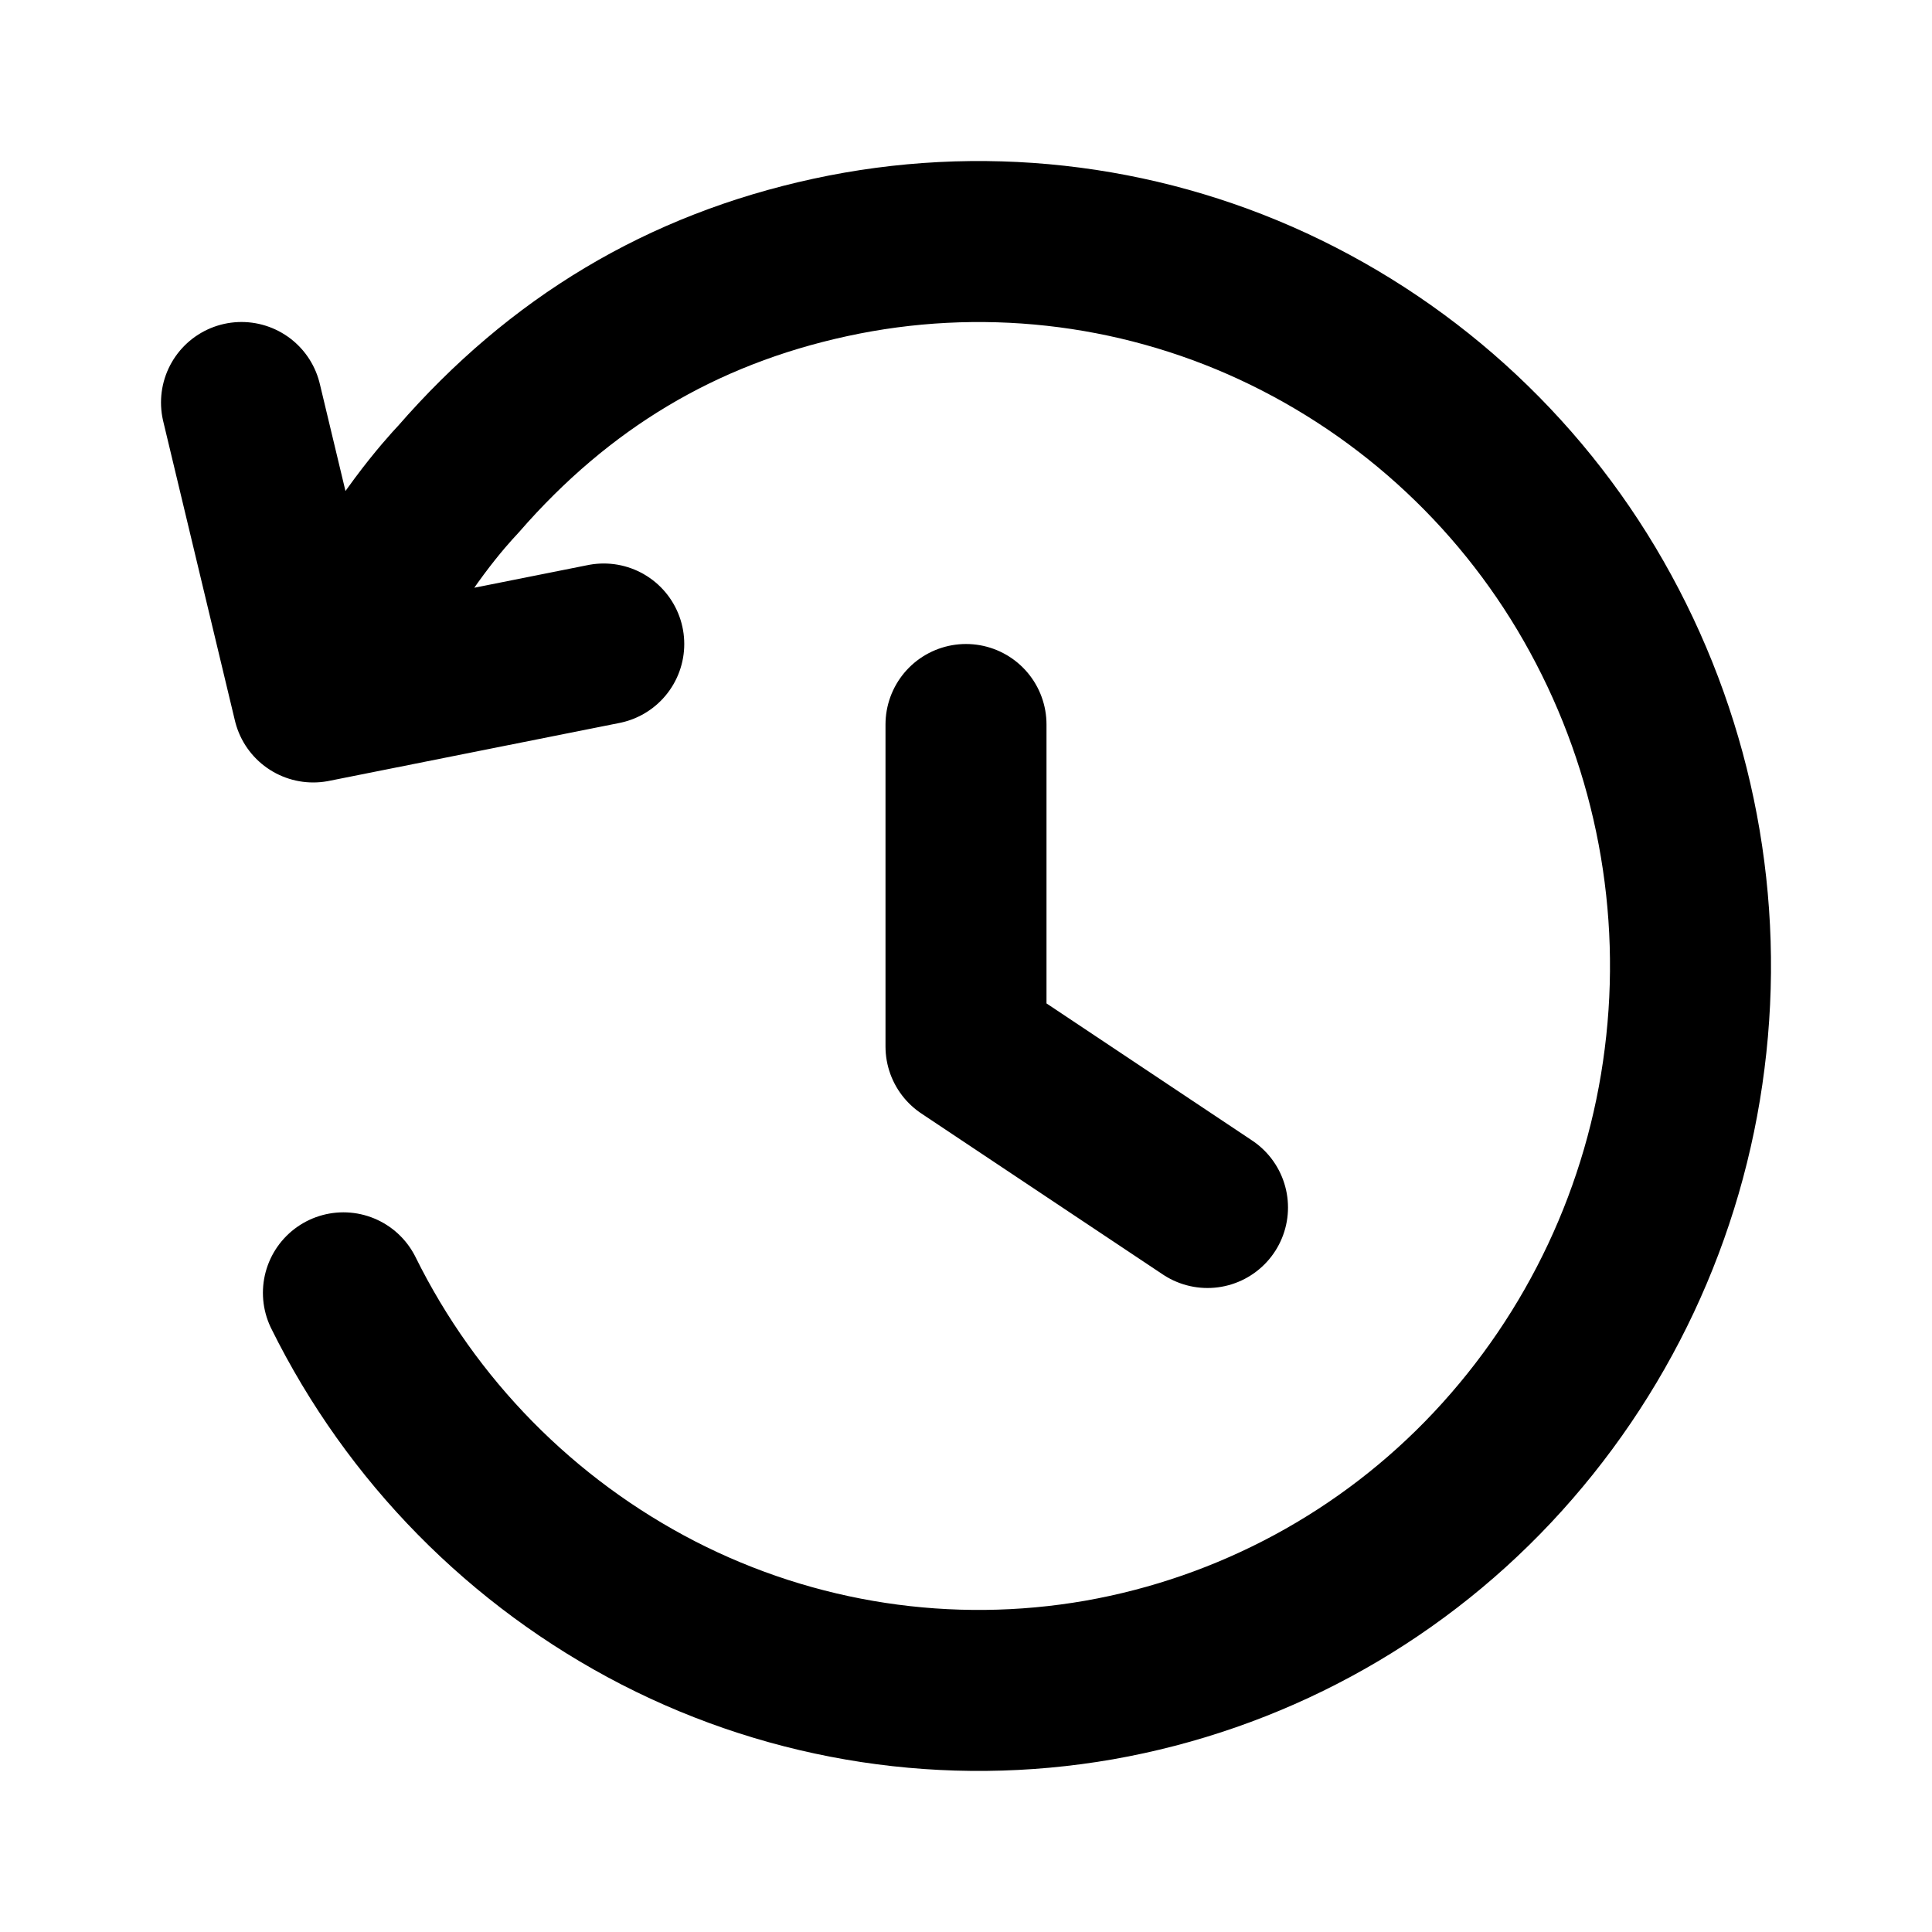
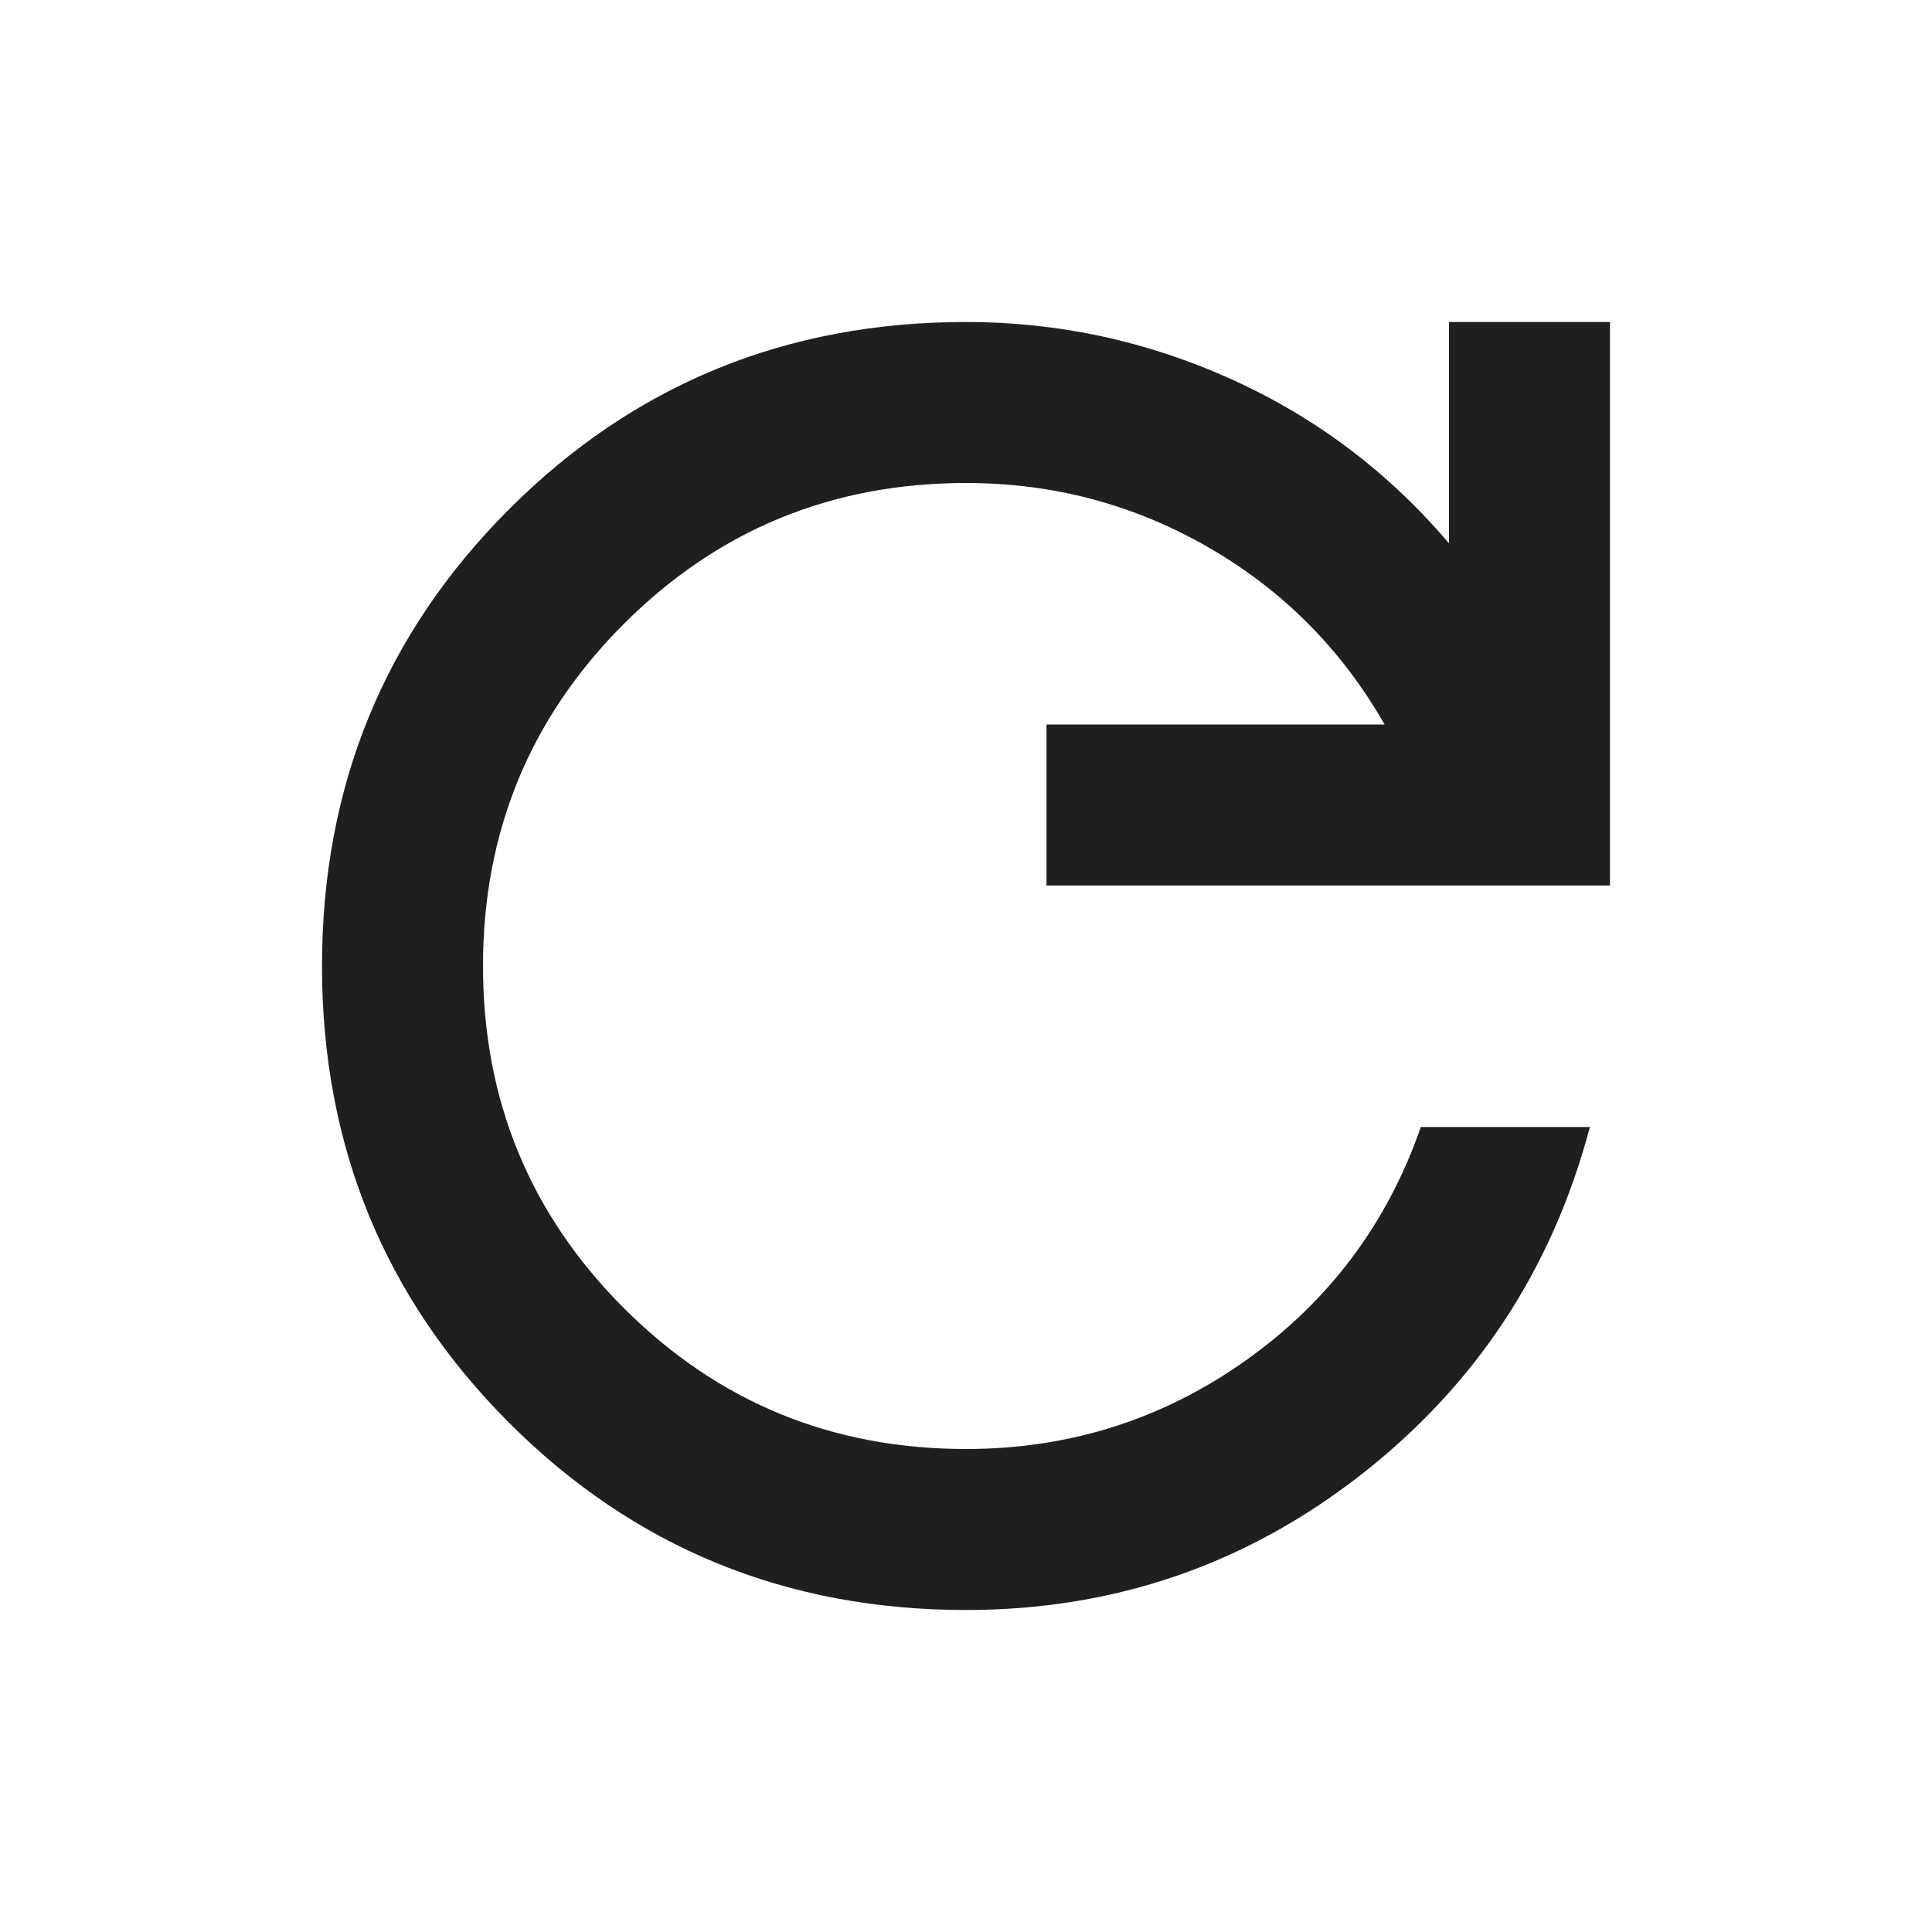
- <svg xmlns="http://www.w3.org/2000/svg" viewBox="0 0 24 24">
-   <path fill="none" stroke="currentColor" stroke-linecap="round" stroke-linejoin="round" stroke-width="2" d="M4.266 16.06a8.923 8.923 0 0 0 3.915 3.978a8.706 8.706 0 0 0 5.471.832a8.795 8.795 0 0 0 4.887-2.64a9.067 9.067 0 0 0 2.388-5.079a9.135 9.135 0 0 0-1.044-5.53a8.903 8.903 0 0 0-4.069-3.815a8.7 8.7 0 0 0-5.5-.608c-1.85.401-3.366 1.313-4.62 2.755c-.151.16-.735.806-1.22 1.781M7.5 8l-3.609.72L3 5m9 4v4l3 2" />
+ <svg xmlns="http://www.w3.org/2000/svg" height="24px" viewBox="0 -960 960 960" width="24px" fill="#1f1f1f">
+   <path d="M480-160q-134 0-227-93t-93-227q0-134 93-227t227-93q69 0 132 28.5T720-690v-110h80v280H520v-80h168q-32-56-87.5-88T480-720q-100 0-170 70t-70 170q0 100 70 170t170 70q77 0 139-44t87-116h84q-28 106-114 173t-196 67Z" />
</svg>
